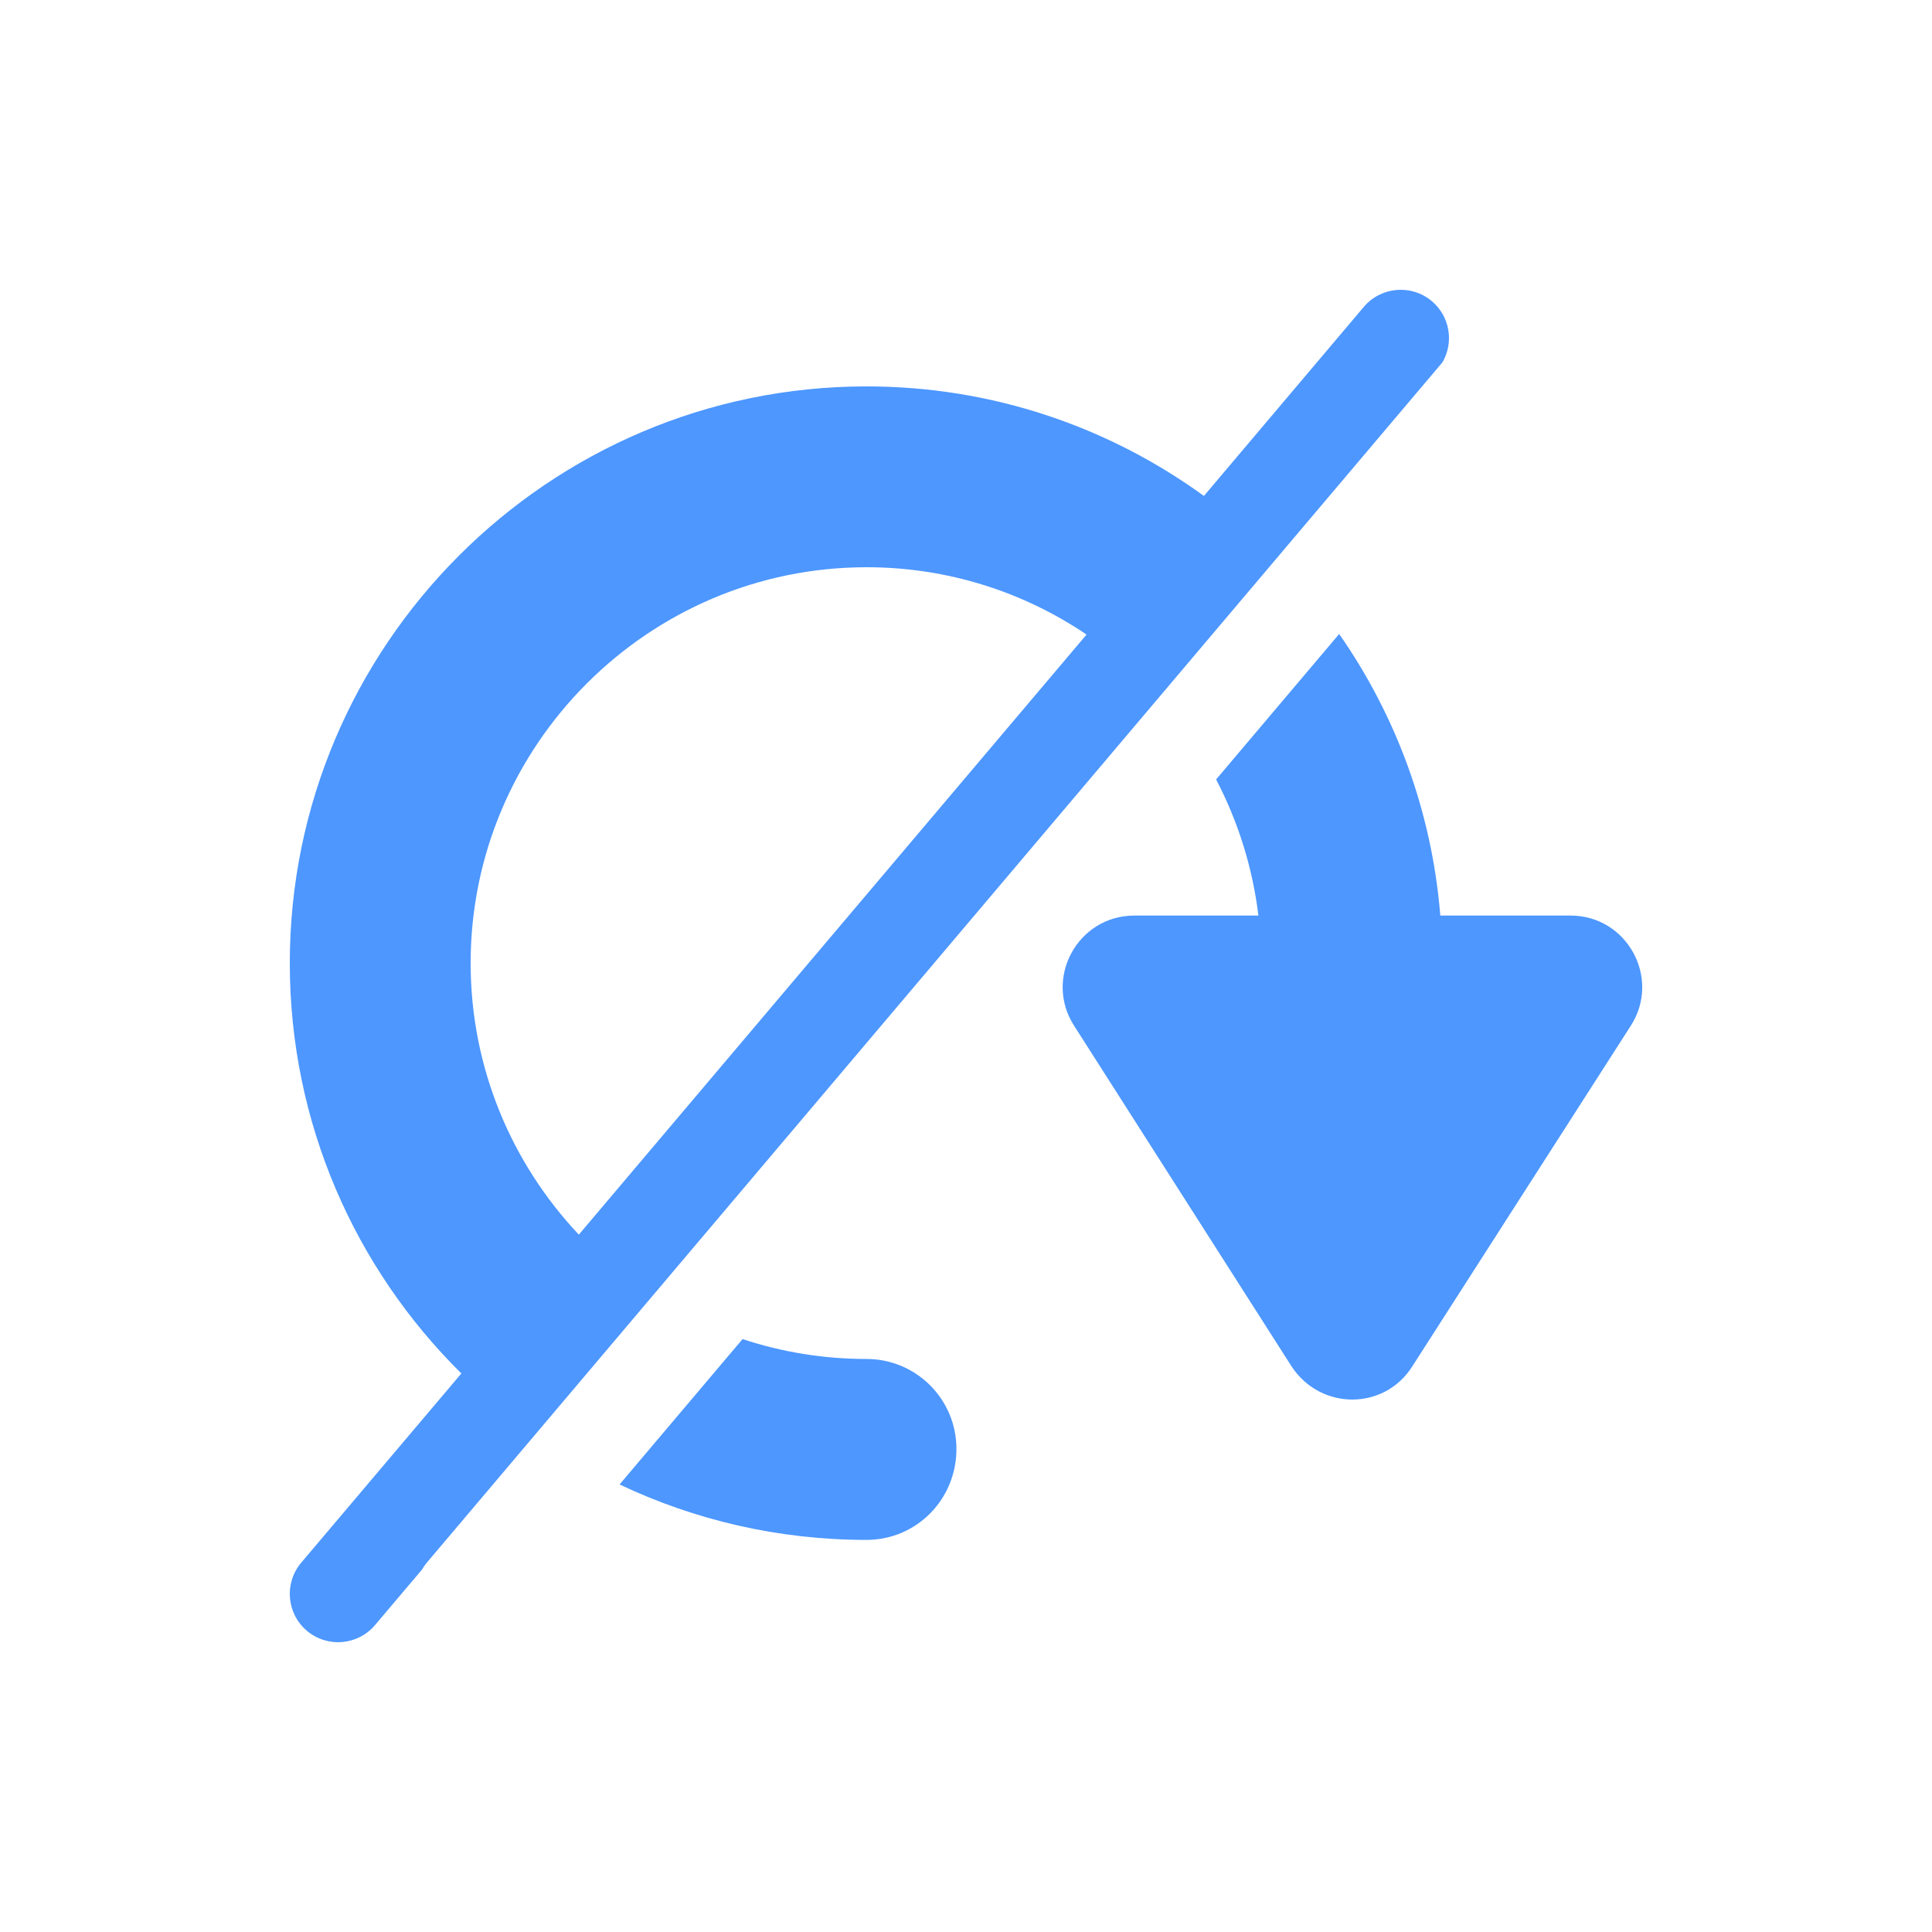
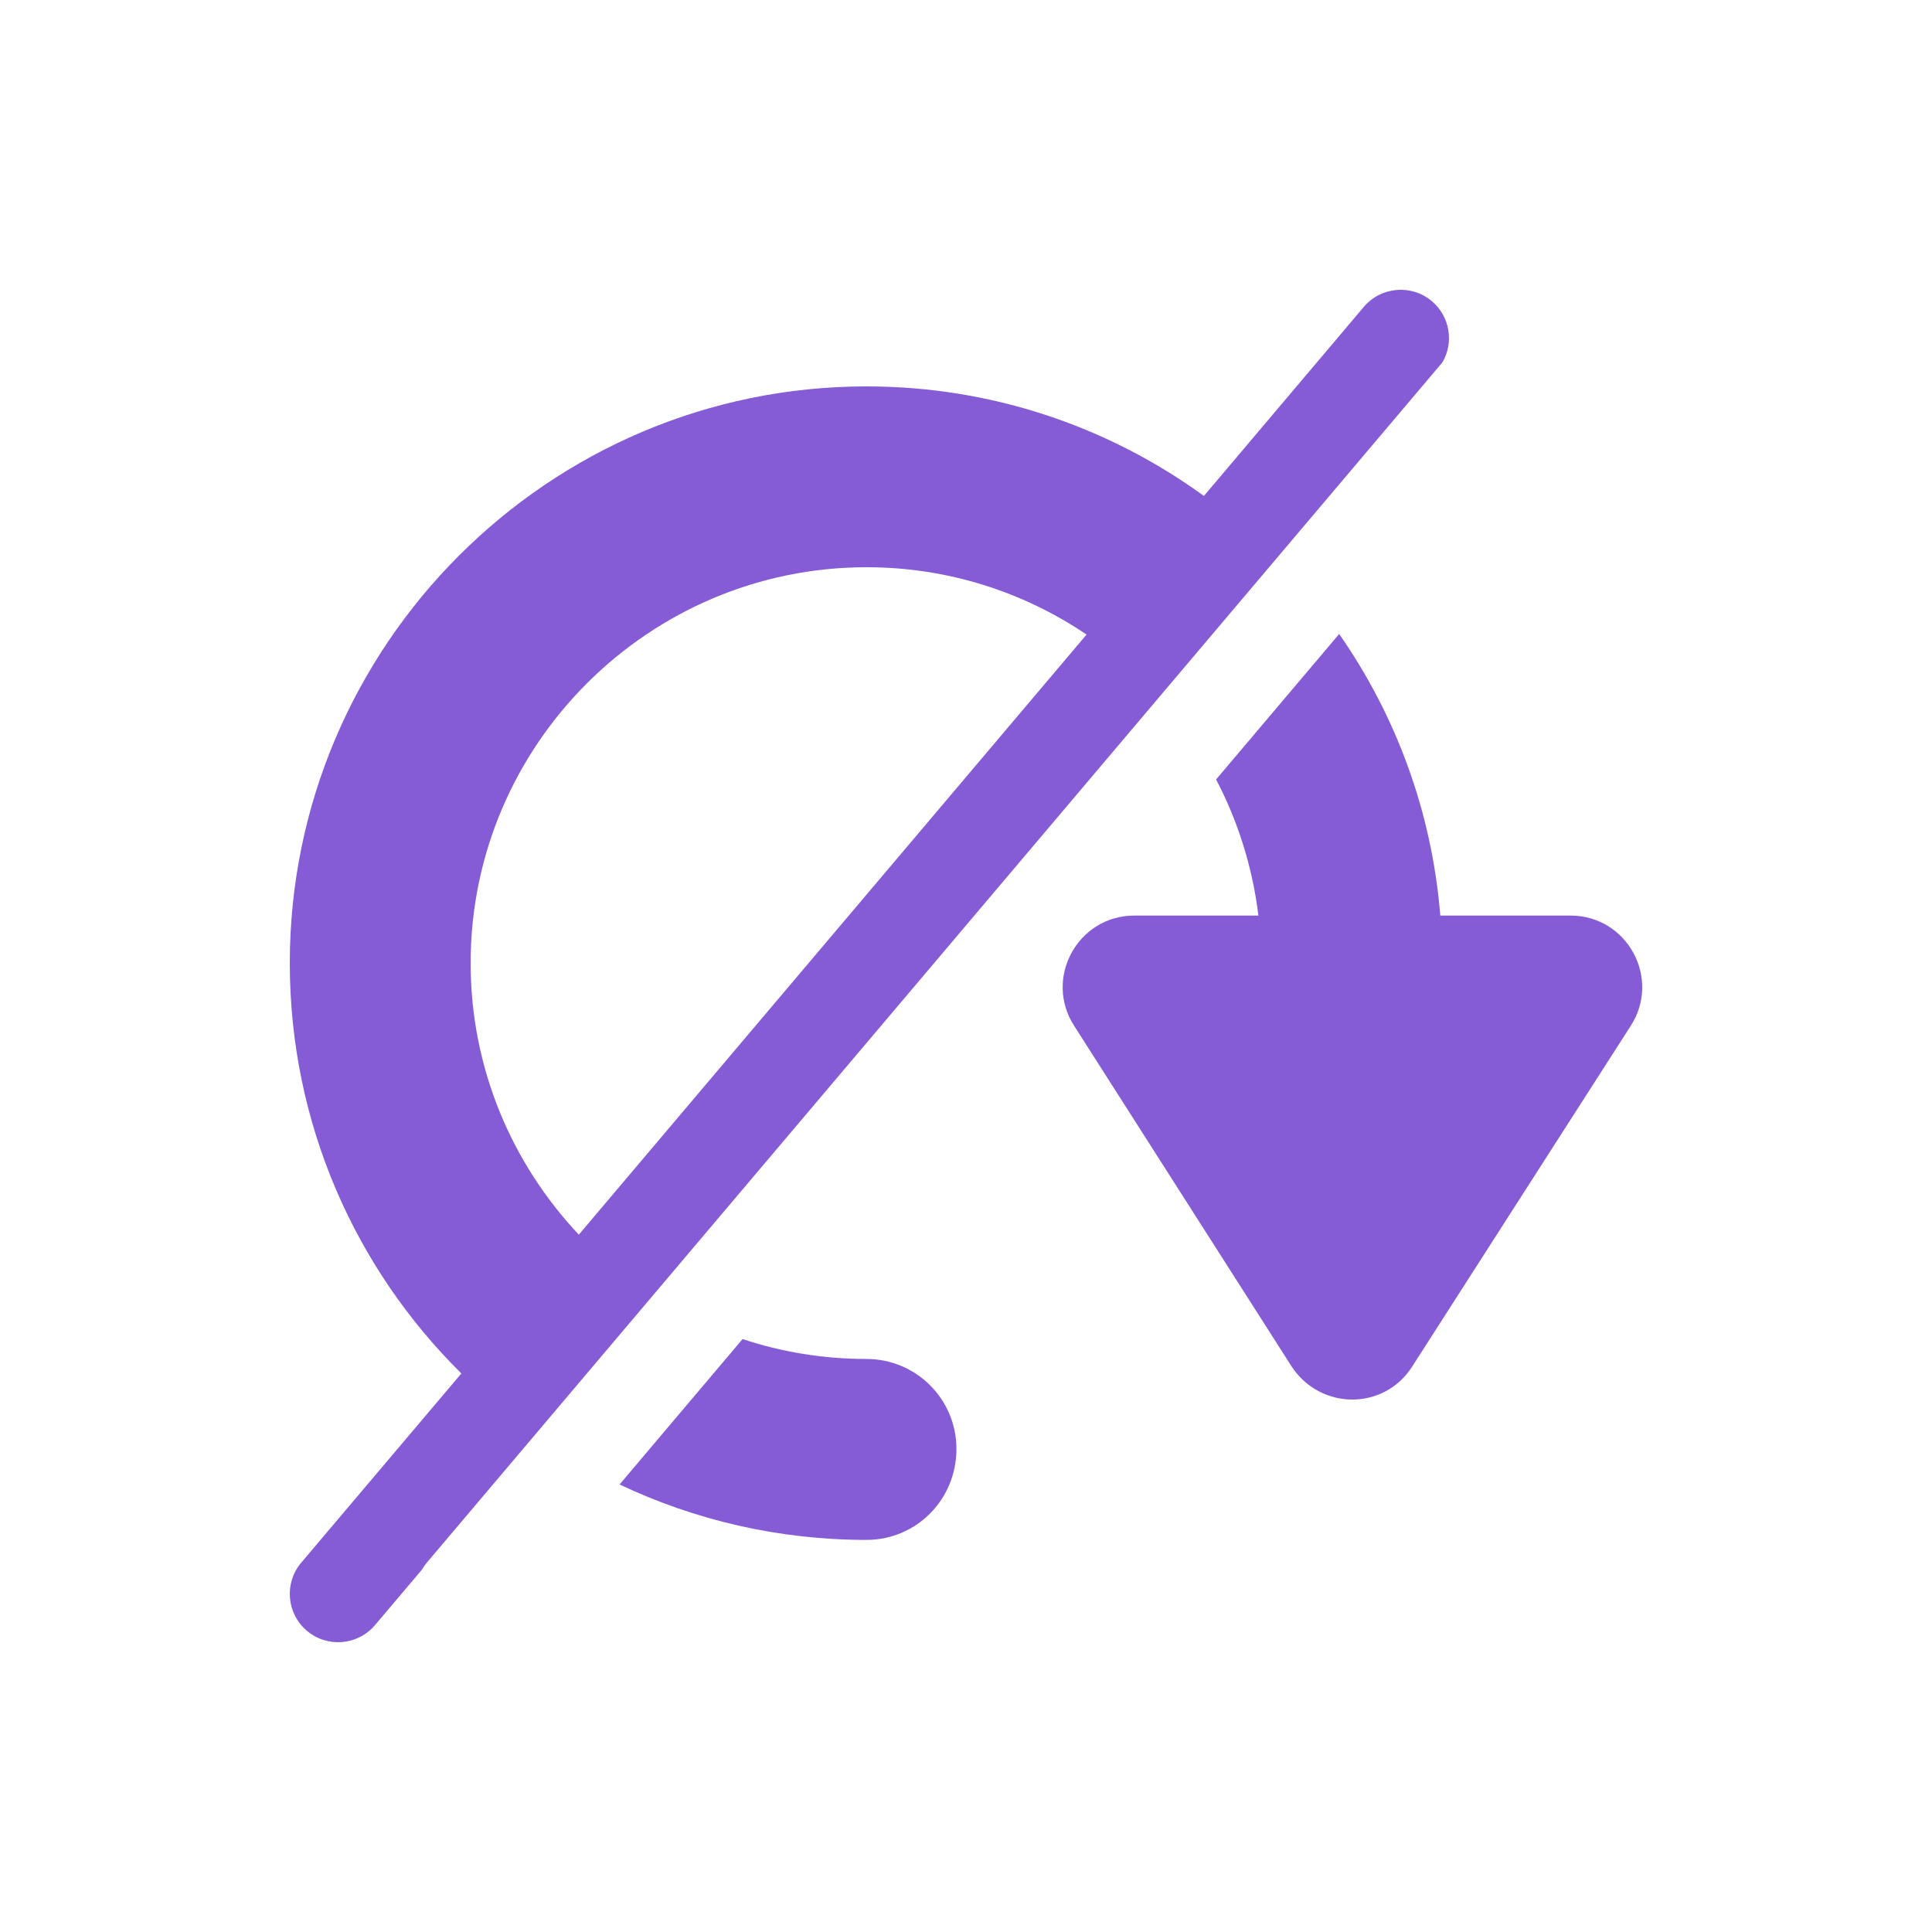
<svg xmlns="http://www.w3.org/2000/svg" width="20px" height="20px" viewBox="0 0 20 20" version="1.1">
  <defs />
  <g id="dont-rotate-active" stroke="none" stroke-width="1" fill="none" fill-rule="evenodd">
-     <path d="M12.589,8.069 L13.863,6.563 C14.449,7.403 14.823,8.401 14.91,9.478 L16.258,9.478 C16.847,9.478 17.2,10.131 16.879,10.623 L14.621,14.143 C14.332,14.603 13.669,14.603 13.369,14.143 L11.122,10.623 C10.801,10.131 11.154,9.478 11.743,9.478 L13.027,9.478 C12.966,8.975 12.814,8.499 12.589,8.069 Z M14.932,3.751 L4.418,16.177 C4.399,16.2 4.382,16.224 4.368,16.249 L3.882,16.823 C3.703,17.034 3.388,17.06 3.177,16.882 C2.966,16.703 2.94,16.388 3.118,16.177 L4.776,14.218 C3.68,13.135 3,11.632 3,9.97 C3,6.686 5.675,4 8.97,4 C10.274,4 11.481,4.421 12.463,5.134 L14.118,3.177 C14.297,2.966 14.612,2.94 14.823,3.118 C15.011,3.277 15.052,3.546 14.932,3.751 Z M6.414,15.367 L7.687,13.862 C8.091,13.996 8.523,14.068 8.97,14.068 C9.485,14.068 9.901,14.485 9.901,14.999 C9.901,15.524 9.485,15.941 8.97,15.941 C8.056,15.941 7.189,15.735 6.414,15.367 Z M11.248,6.569 C10.597,6.129 9.814,5.872 8.97,5.872 C6.714,5.872 4.872,7.713 4.872,9.97 C4.872,11.057 5.299,12.046 5.992,12.781 L11.248,6.569 Z" id="Combined-Shape" fill="#4D97FF" />
+     <path d="M12.589,8.069 L13.863,6.563 C14.449,7.403 14.823,8.401 14.91,9.478 L16.258,9.478 C16.847,9.478 17.2,10.131 16.879,10.623 L14.621,14.143 C14.332,14.603 13.669,14.603 13.369,14.143 L11.122,10.623 C10.801,10.131 11.154,9.478 11.743,9.478 L13.027,9.478 C12.966,8.975 12.814,8.499 12.589,8.069 Z M14.932,3.751 L4.418,16.177 C4.399,16.2 4.382,16.224 4.368,16.249 L3.882,16.823 C3.703,17.034 3.388,17.06 3.177,16.882 C2.966,16.703 2.94,16.388 3.118,16.177 L4.776,14.218 C3.68,13.135 3,11.632 3,9.97 C3,6.686 5.675,4 8.97,4 C10.274,4 11.481,4.421 12.463,5.134 L14.118,3.177 C14.297,2.966 14.612,2.94 14.823,3.118 C15.011,3.277 15.052,3.546 14.932,3.751 Z M6.414,15.367 L7.687,13.862 C8.091,13.996 8.523,14.068 8.97,14.068 C9.485,14.068 9.901,14.485 9.901,14.999 C9.901,15.524 9.485,15.941 8.97,15.941 C8.056,15.941 7.189,15.735 6.414,15.367 Z M11.248,6.569 C10.597,6.129 9.814,5.872 8.97,5.872 C6.714,5.872 4.872,7.713 4.872,9.97 C4.872,11.057 5.299,12.046 5.992,12.781 L11.248,6.569 Z" id="Combined-Shape" fill="#855CD6" />
  </g>
</svg>
